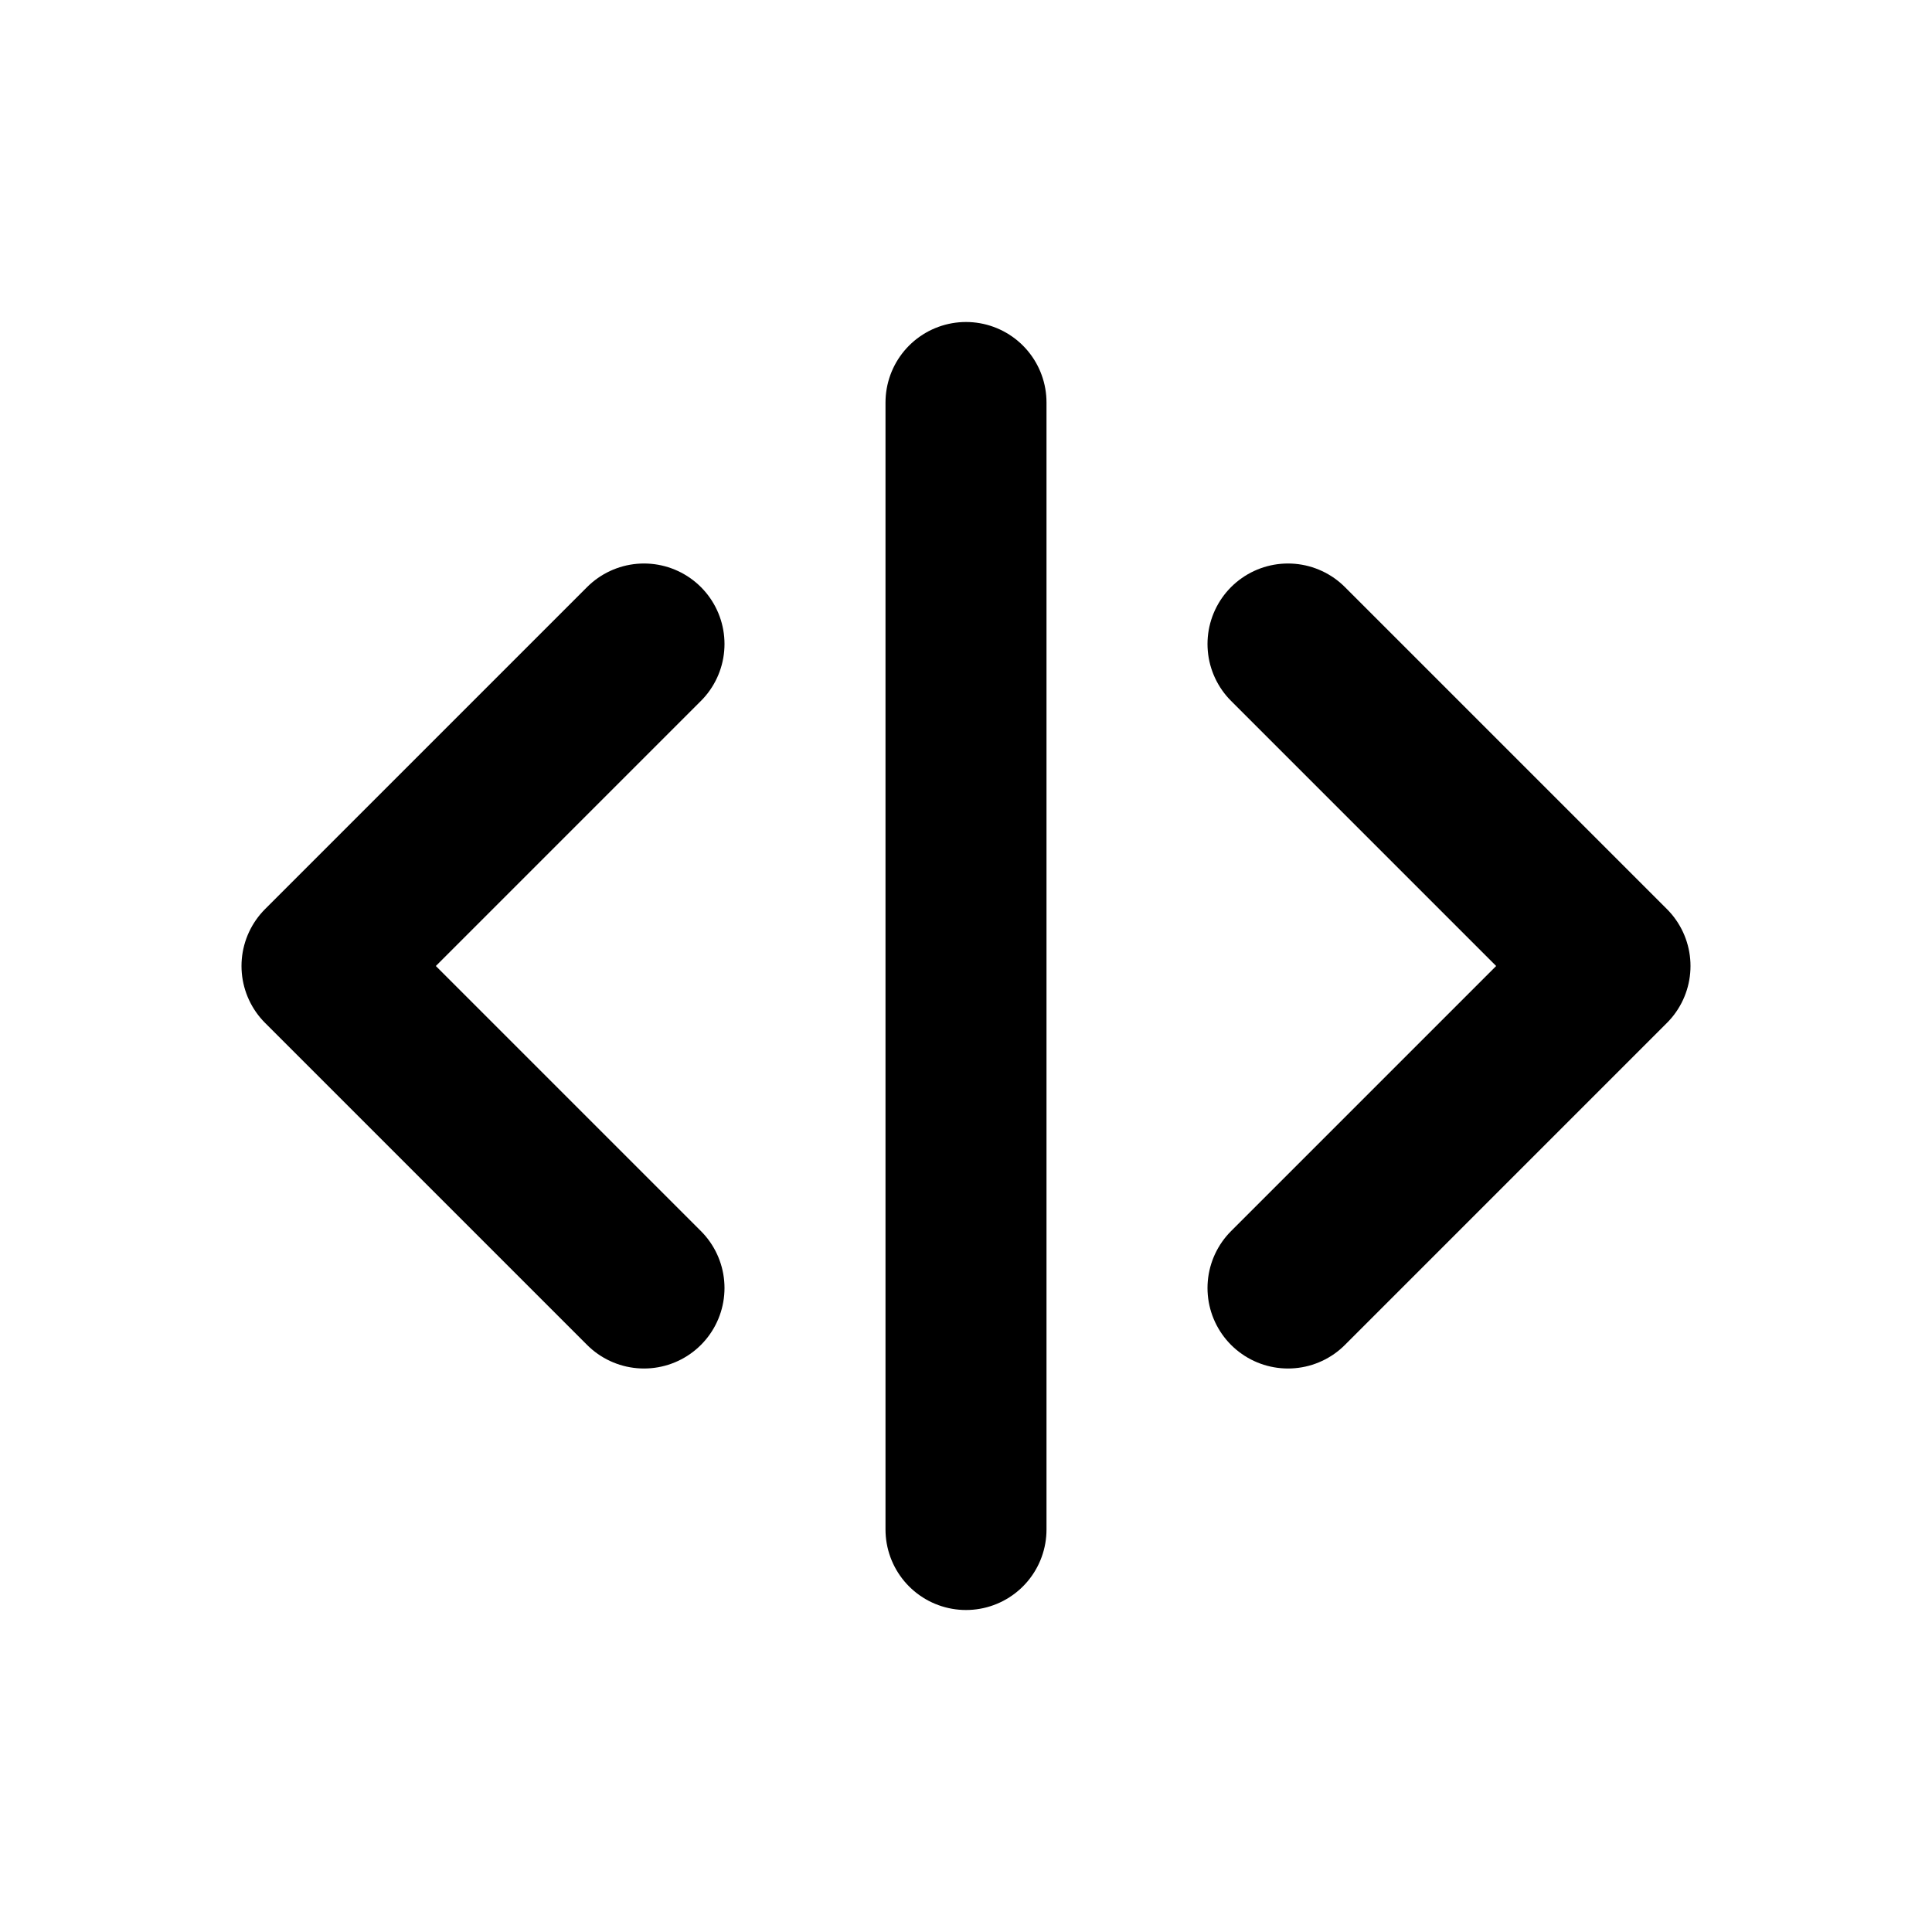
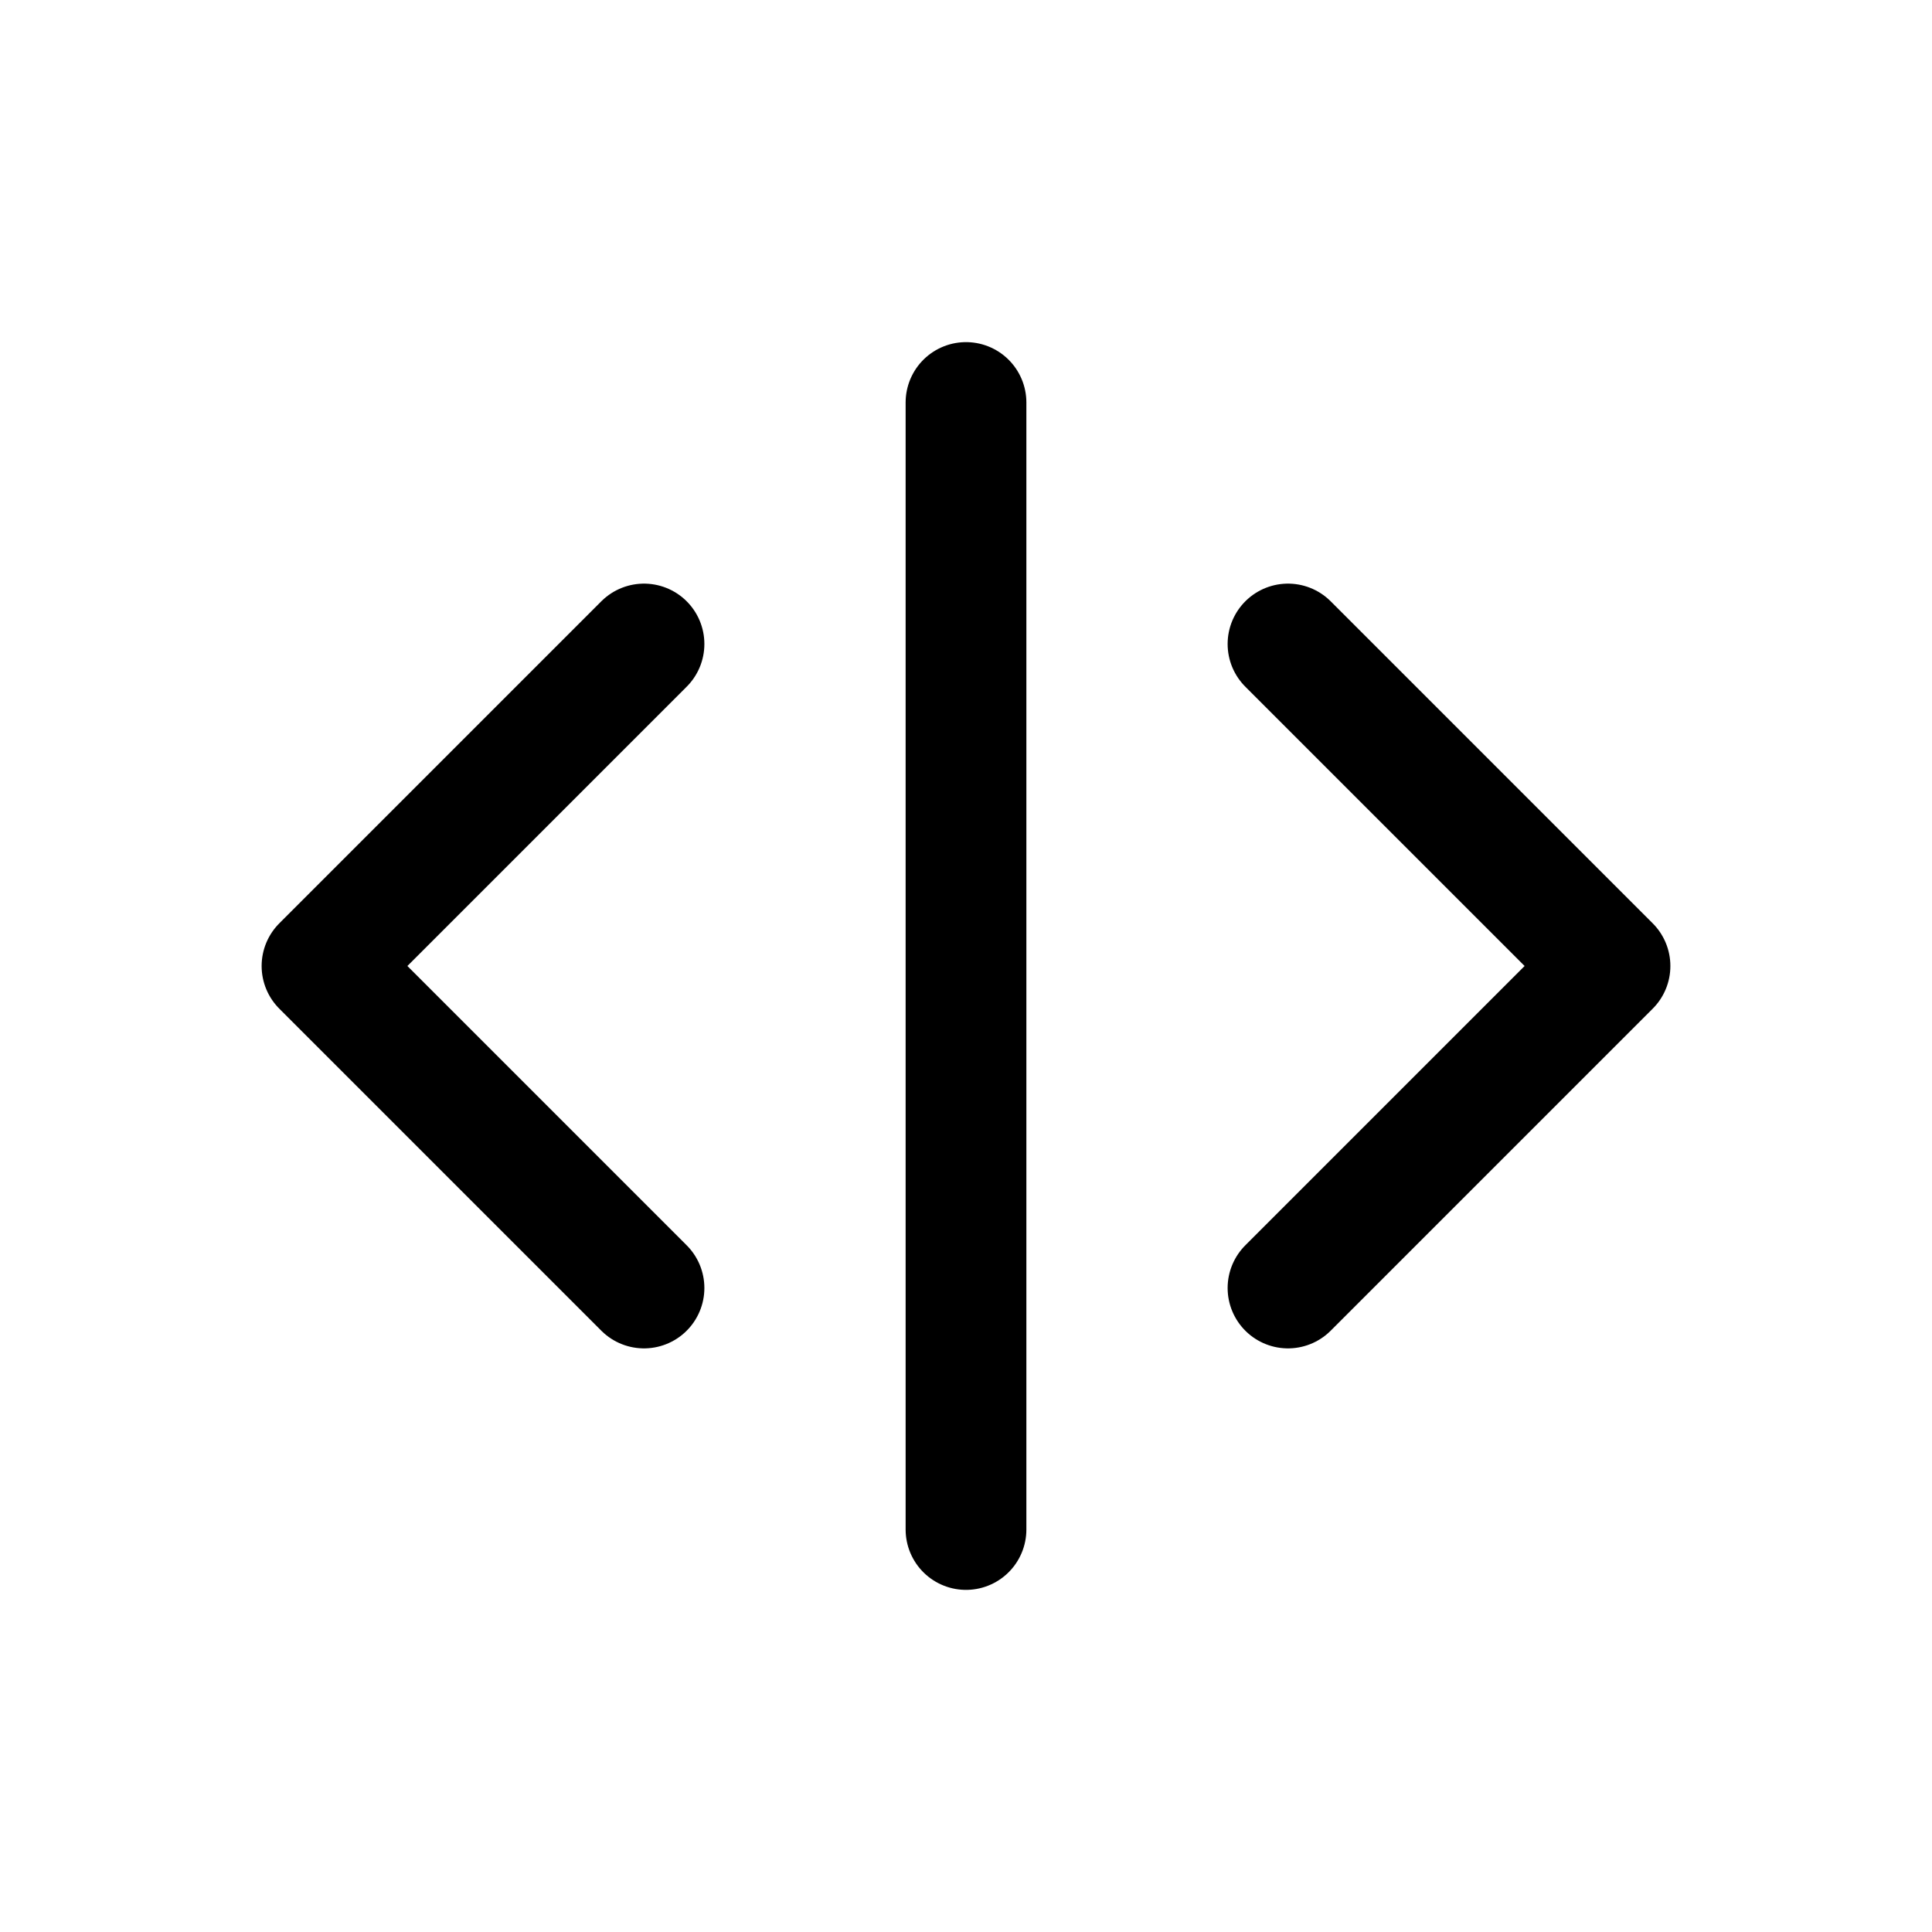
- <svg xmlns="http://www.w3.org/2000/svg" width="24" height="24" viewBox="0 0 24 24" fill="none" stroke="currentColor" stroke-width="2" stroke-linecap="round" stroke-linejoin="round">
+ <svg xmlns="http://www.w3.org/2000/svg" viewBox="0 0 24 24" fill="none" stroke="currentColor" stroke-width="1.5" stroke-linecap="round" stroke-linejoin="round">
  <path d="M12 5v14M8 8l-4 4 4 4M16 8l4 4-4 4" />
</svg>
